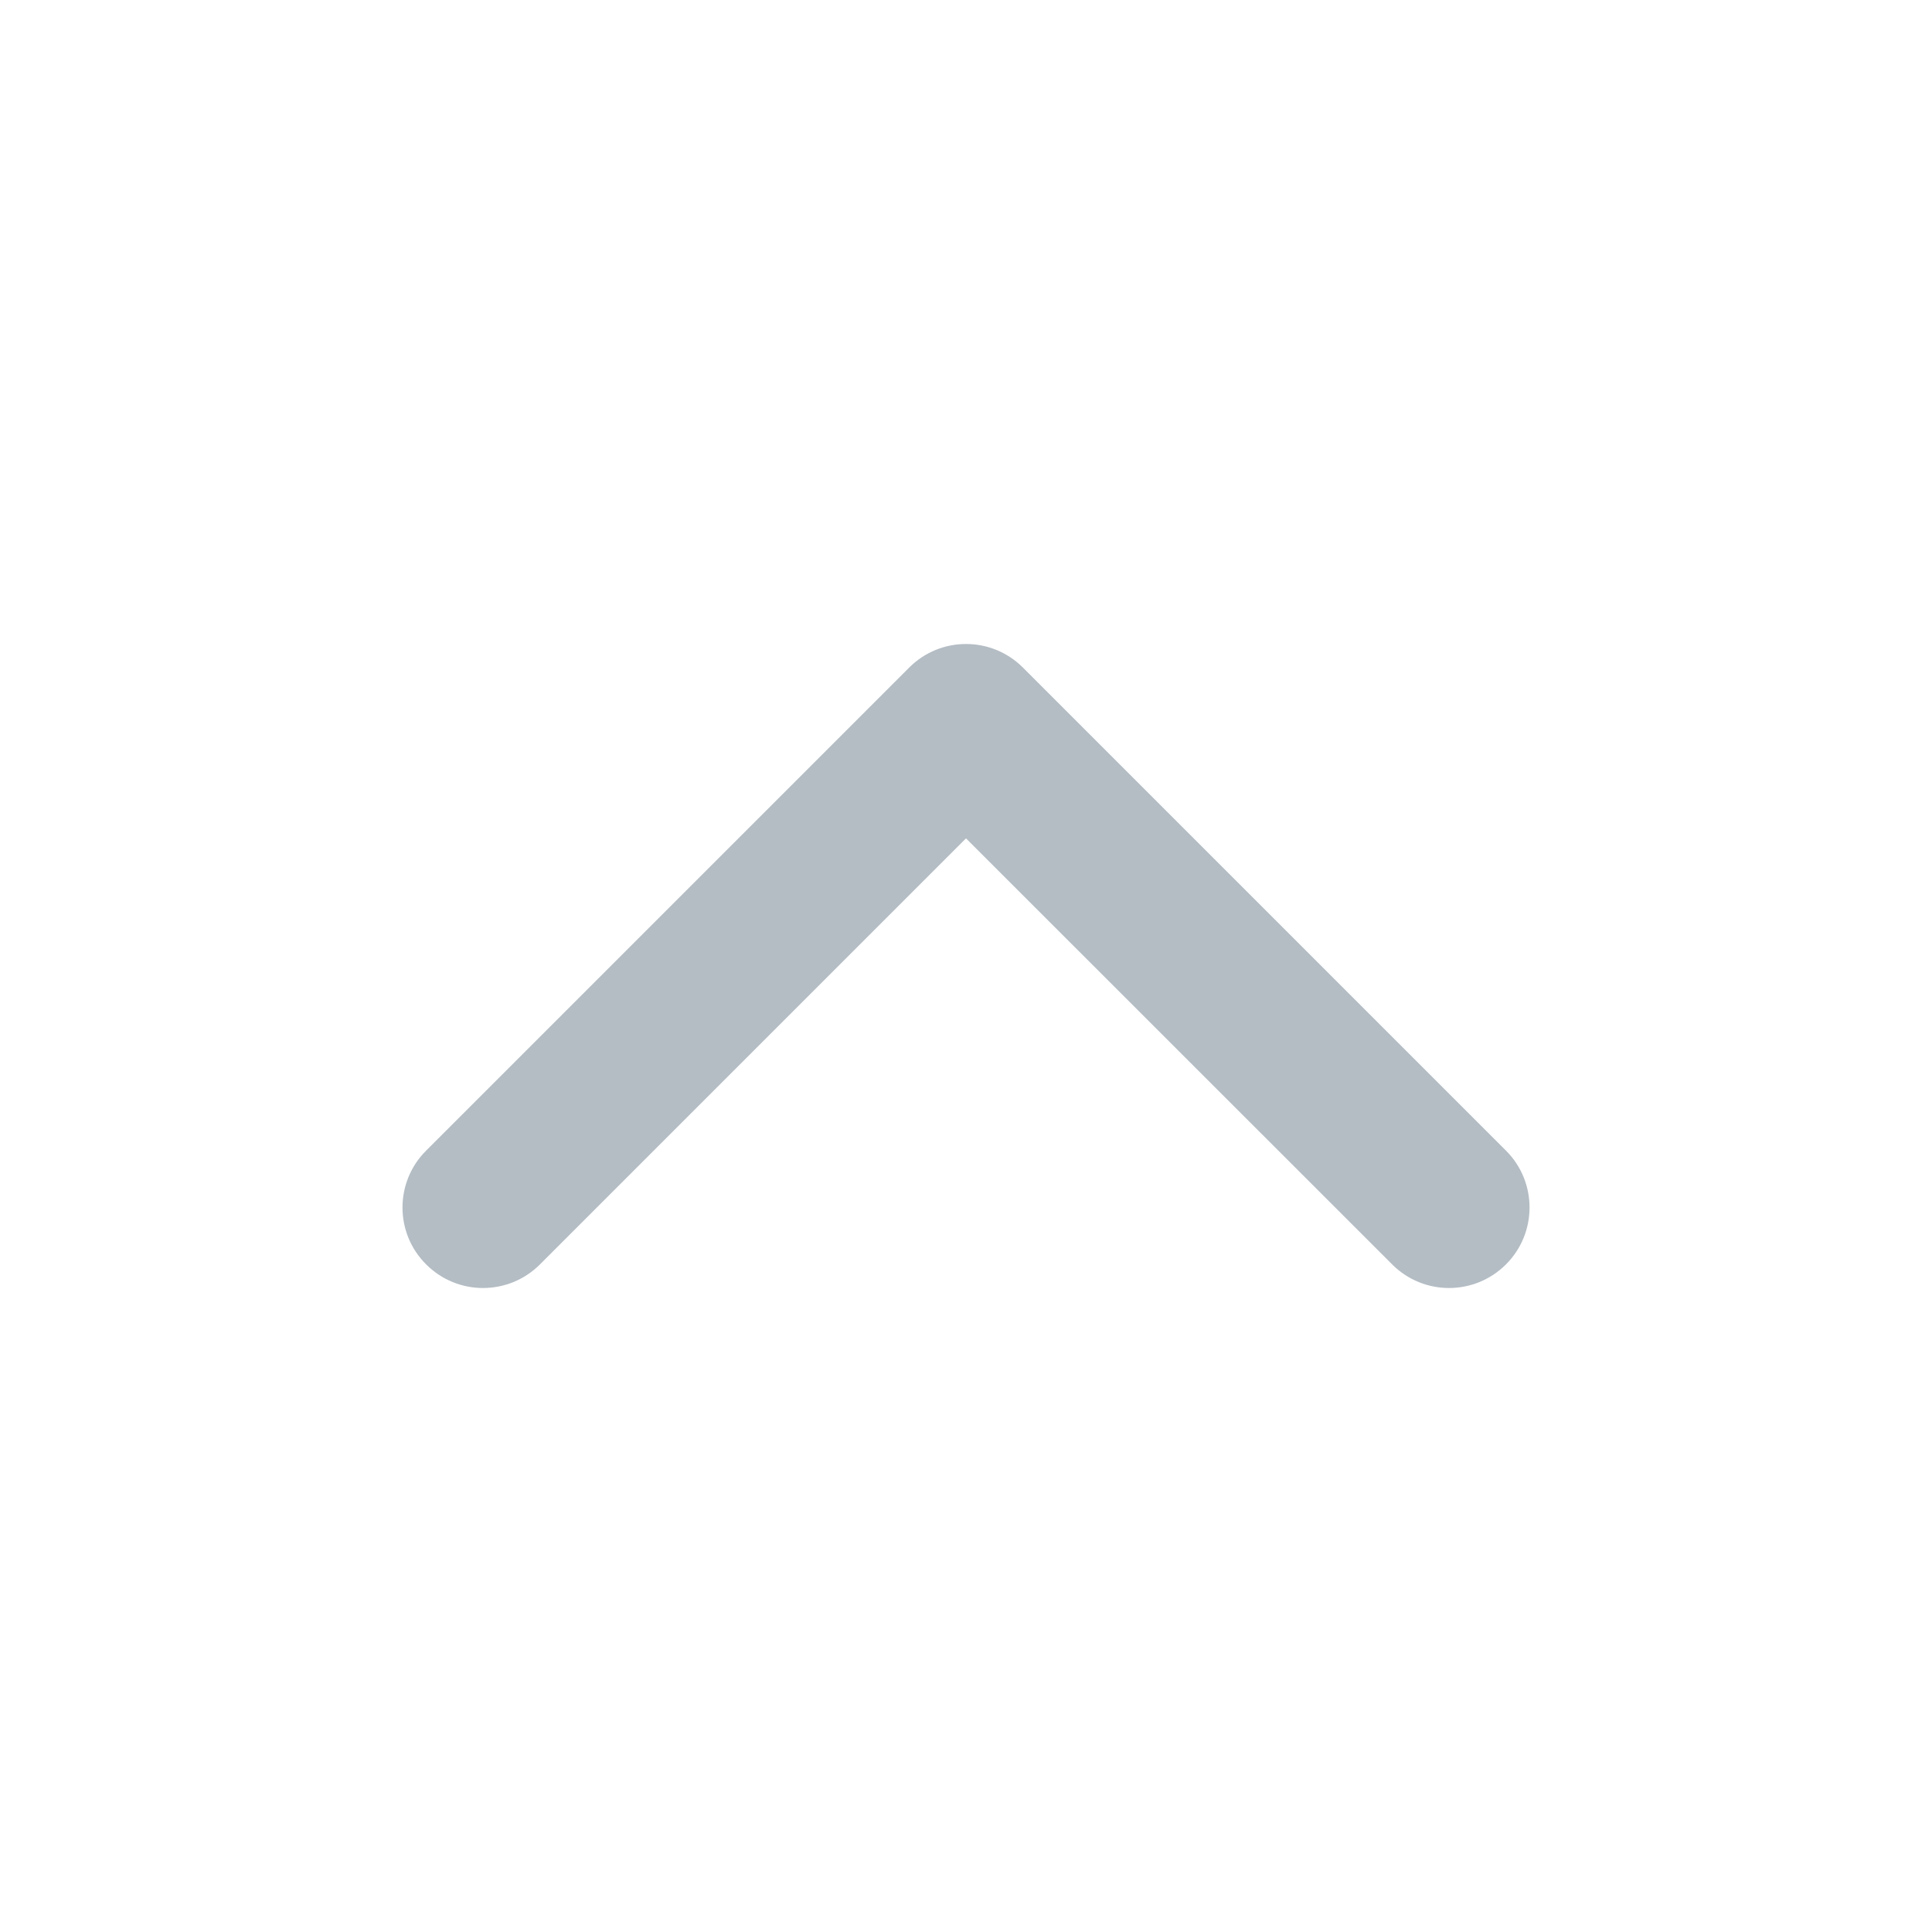
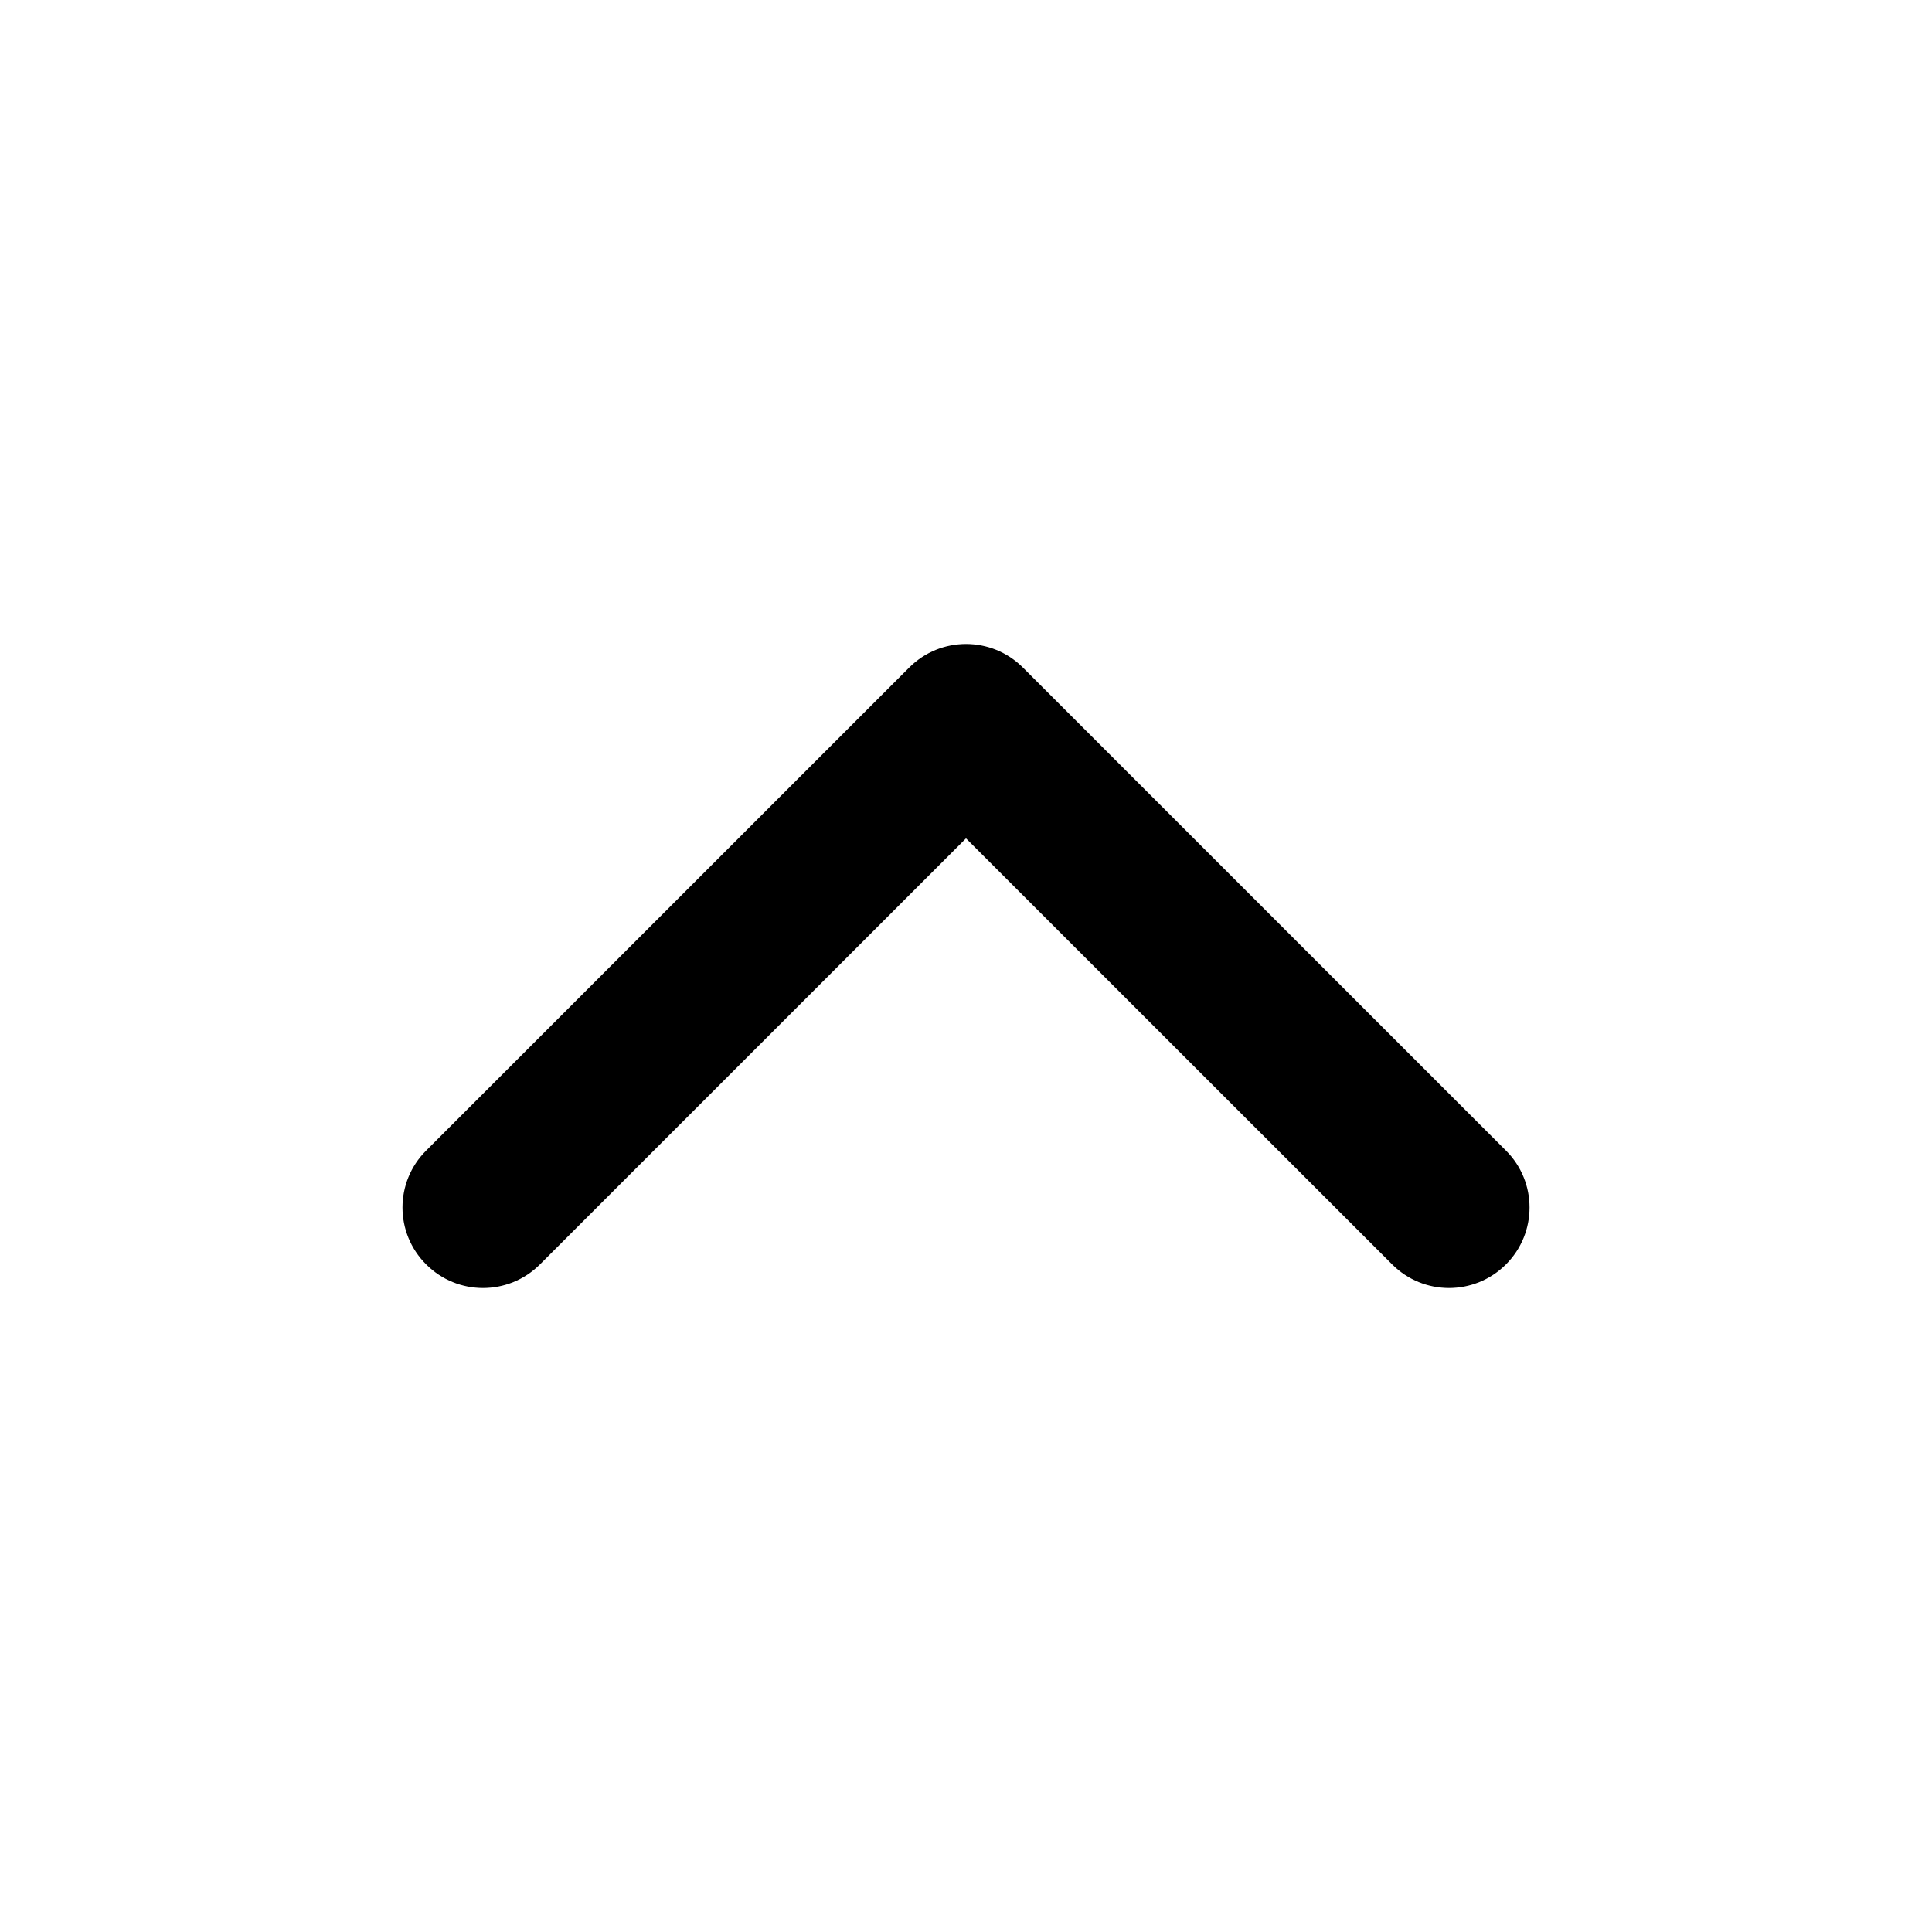
<svg xmlns="http://www.w3.org/2000/svg" width="16" height="16" viewBox="0 0 16 16" fill="none">
-   <path fill-rule="evenodd" clip-rule="evenodd" d="M3.529 10.471C3.268 10.211 3.268 9.789 3.529 9.529L7.529 5.529C7.789 5.268 8.211 5.268 8.472 5.529L12.472 9.529C12.732 9.789 12.732 10.211 12.472 10.471C12.211 10.732 11.789 10.732 11.529 10.471L8 6.943L4.472 10.471C4.211 10.732 3.789 10.732 3.529 10.471Z" fill="#B4BDC4" />
+   <path fill-rule="evenodd" clip-rule="evenodd" d="M3.529 10.471C3.268 10.211 3.268 9.789 3.529 9.529L7.529 5.529C7.789 5.268 8.211 5.268 8.472 5.529L12.472 9.529C12.732 9.789 12.732 10.211 12.472 10.471C12.211 10.732 11.789 10.732 11.529 10.471L8 6.943L4.472 10.471C4.211 10.732 3.789 10.732 3.529 10.471Z" fill="currentColor" />
</svg>
